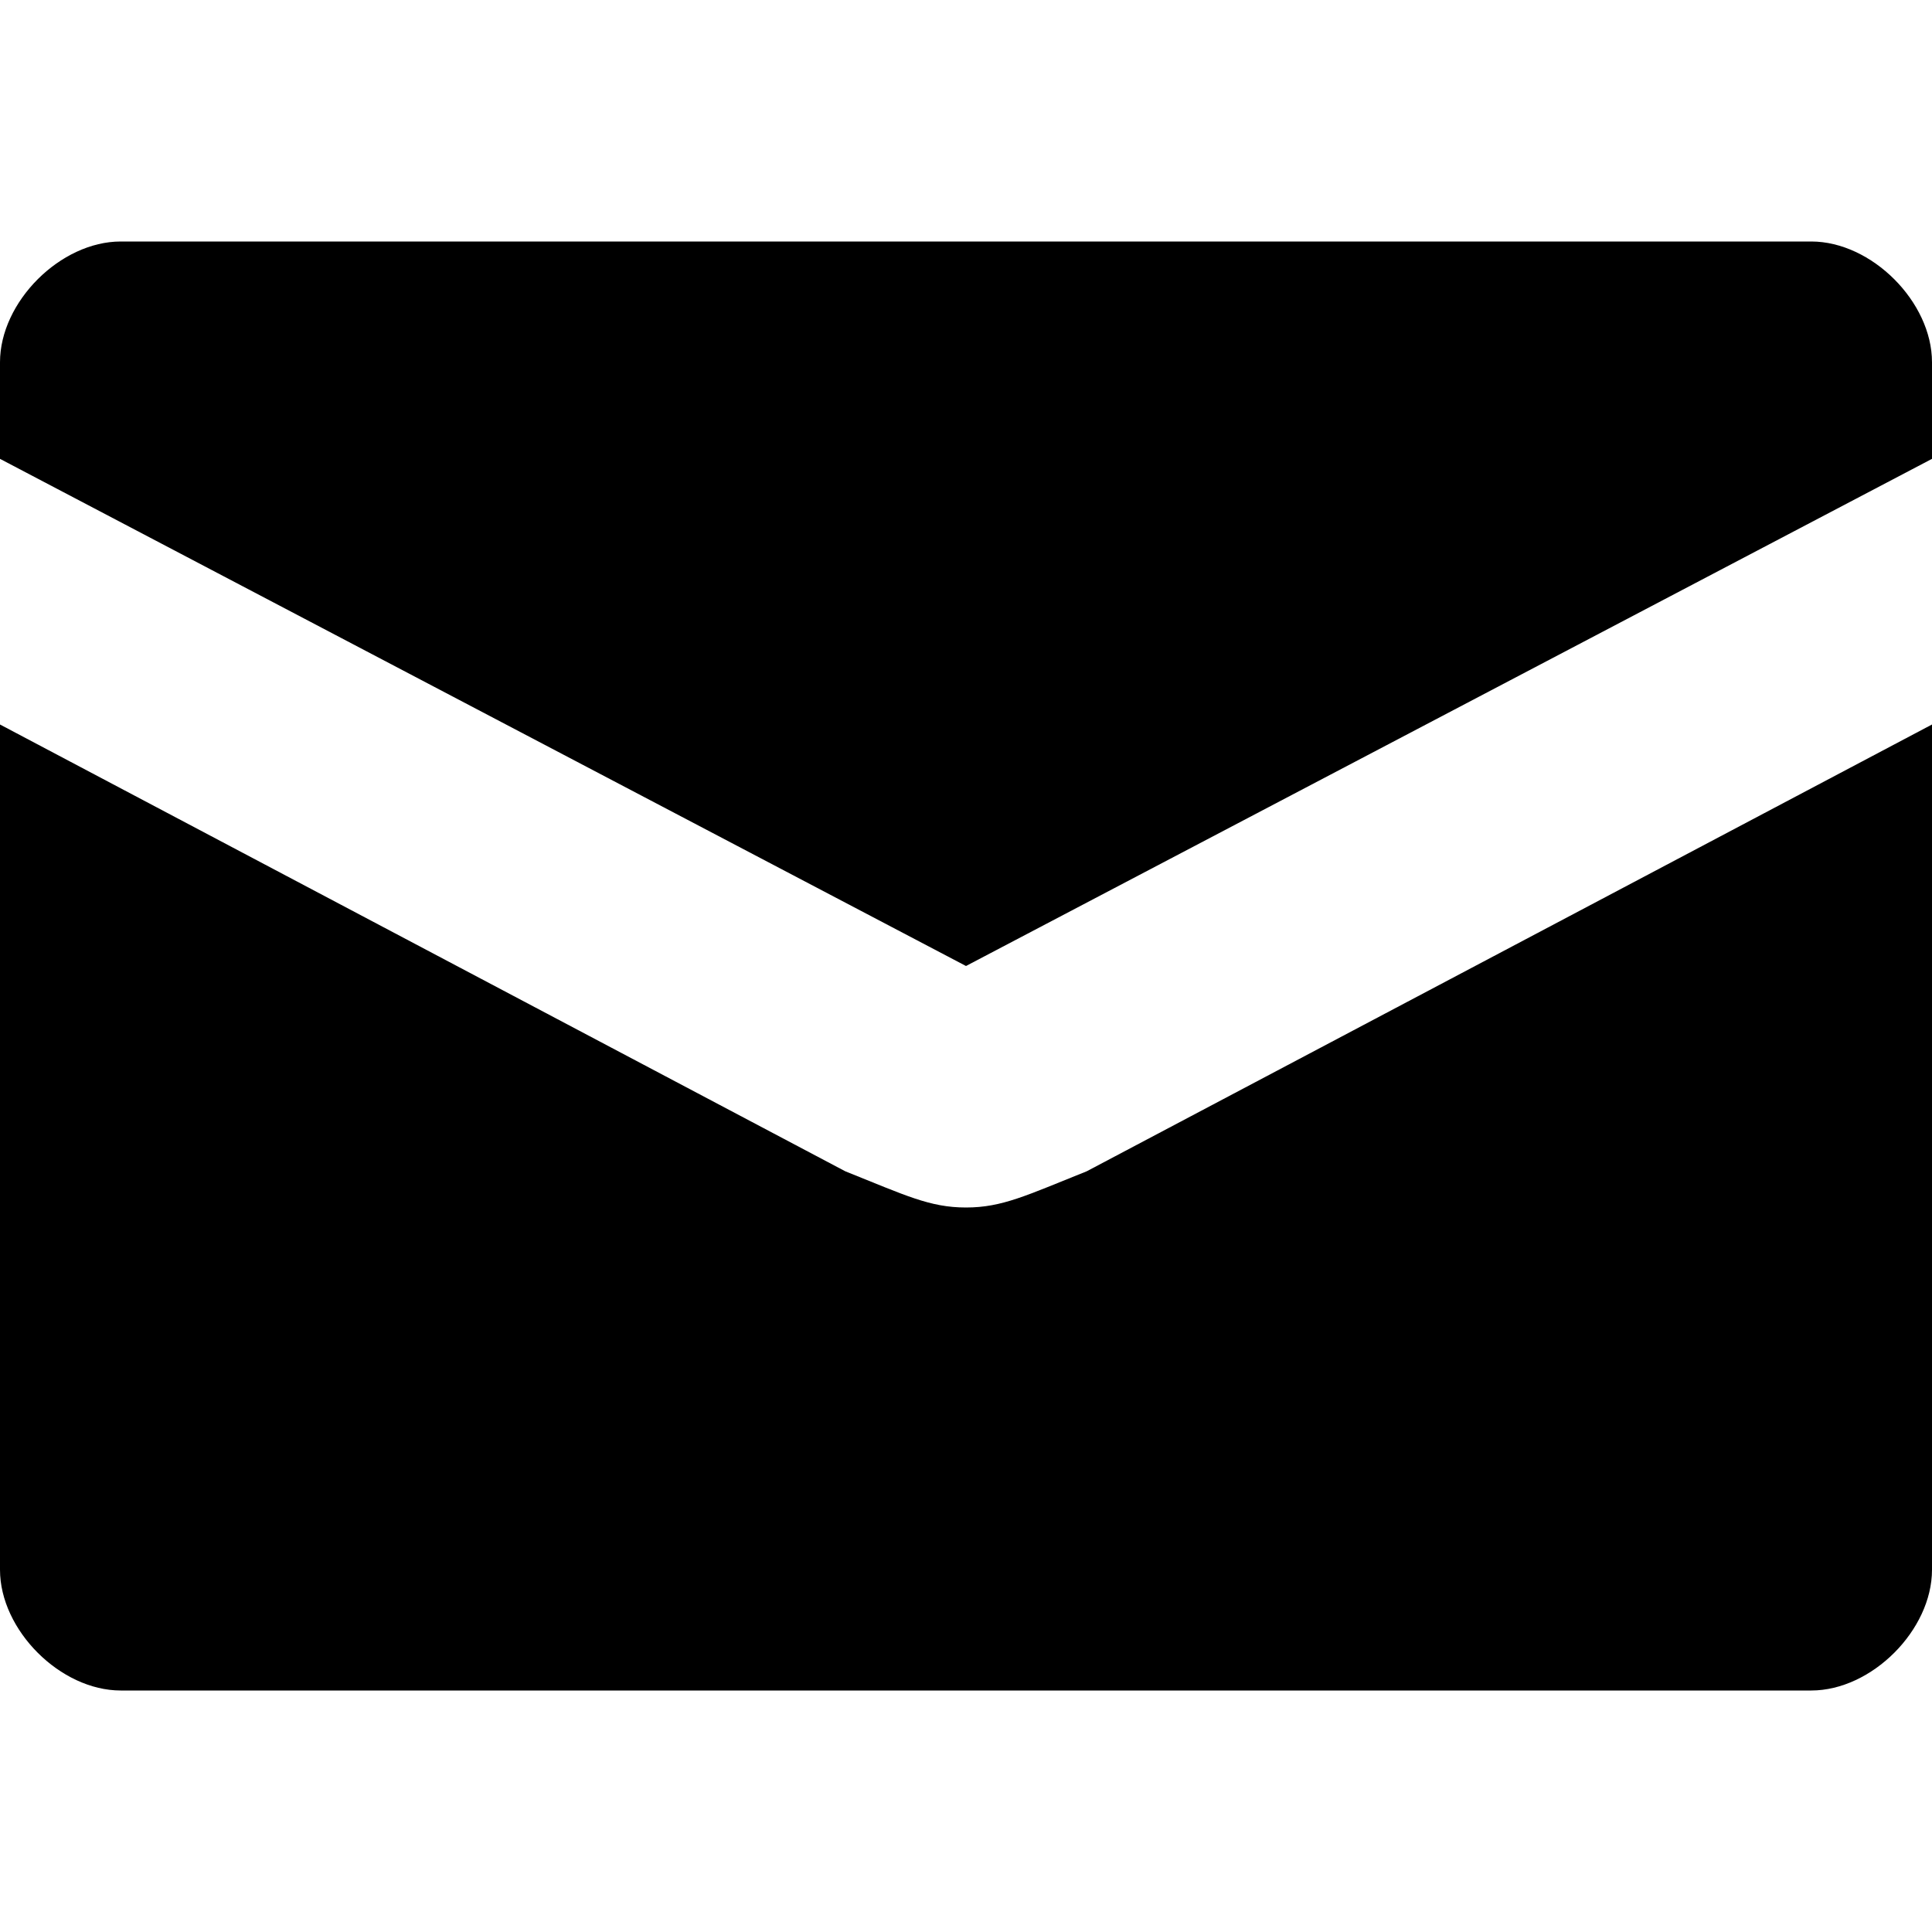
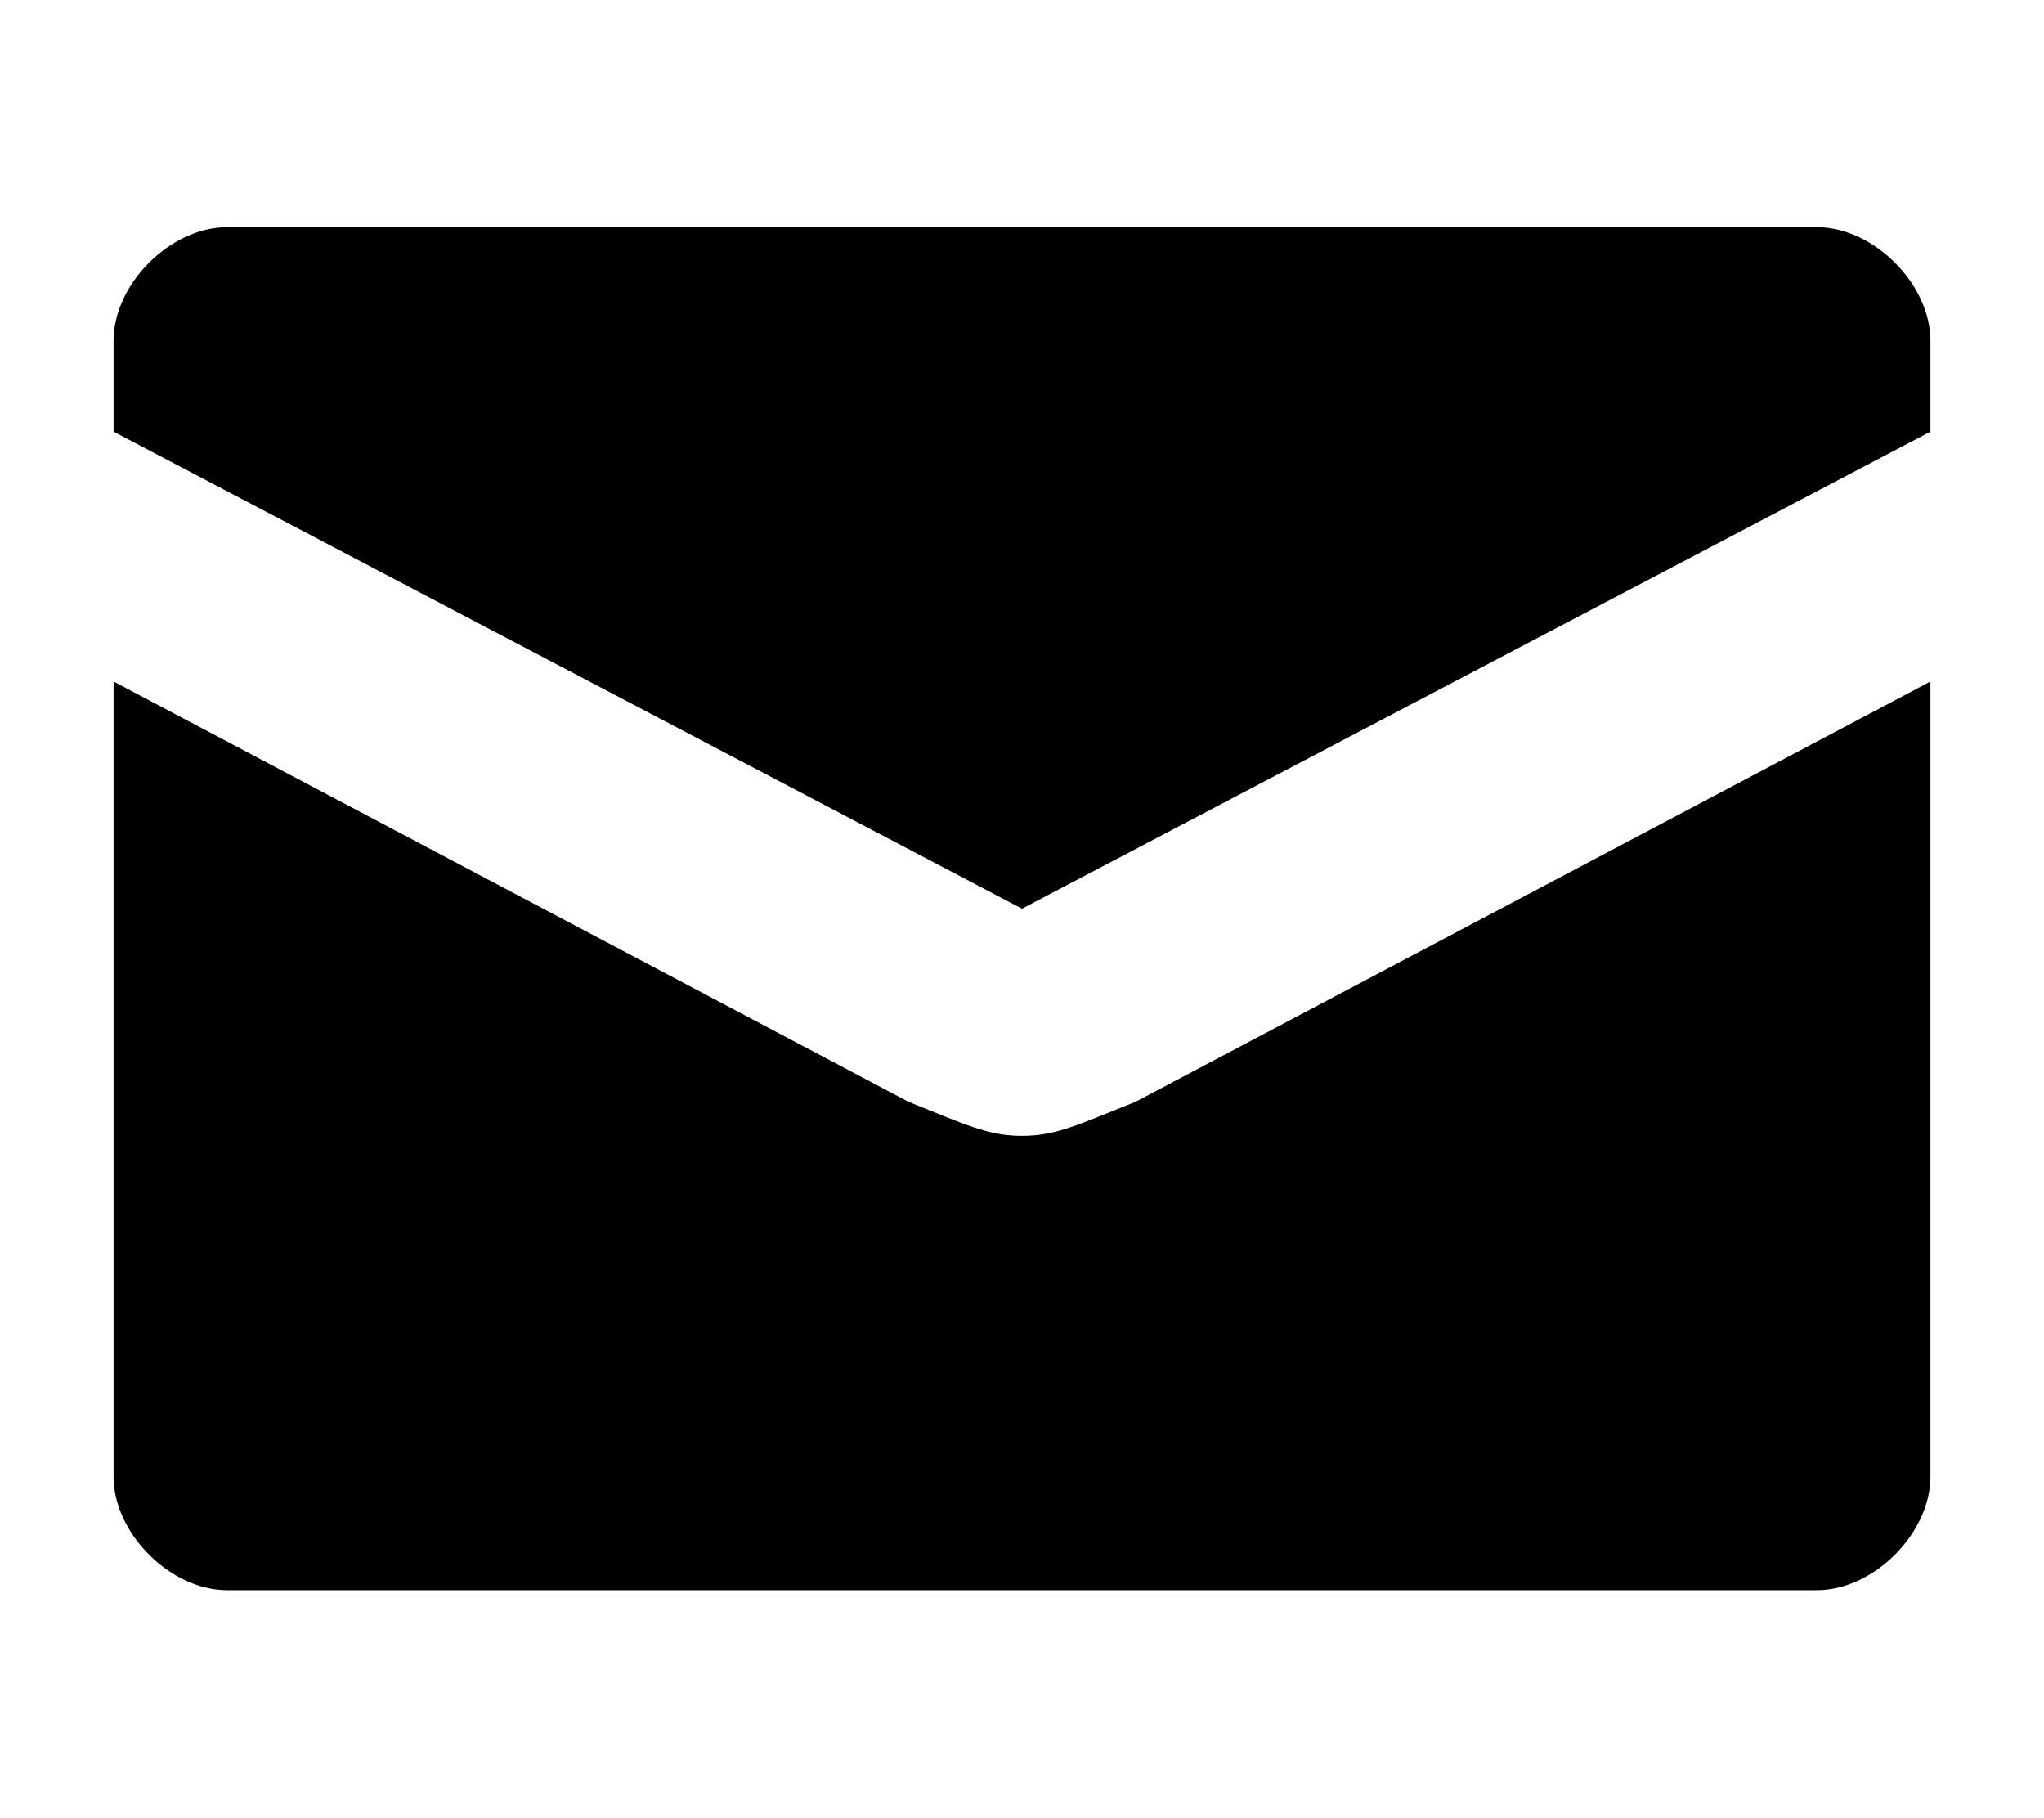
- <svg xmlns="http://www.w3.org/2000/svg" version="1.1" id="Layer_1" x="0px" y="0px" viewBox="0 0 16 16" enable-background="new 0 0 16 16" xml:space="preserve">
+ <svg xmlns="http://www.w3.org/2000/svg" version="1.1" id="Layer_1" x="0px" y="0px" viewBox="0 0 16 16" width="18" height="16" enable-background="new 0 0 16 16" xml:space="preserve">
  <path d="M8,10c-0.3,0-0.5-0.1-1-0.3L0,6v7c0,0.5,0.5,1,1,1h14c0.5,0,1-0.5,1-1V6L9,9.7C8.5,9.9,8.3,10,8,10z M15,2H1  C0.5,2,0,2.5,0,3v0.8L8,8l8-4.2V3C16,2.5,15.5,2,15,2z" />
</svg>
